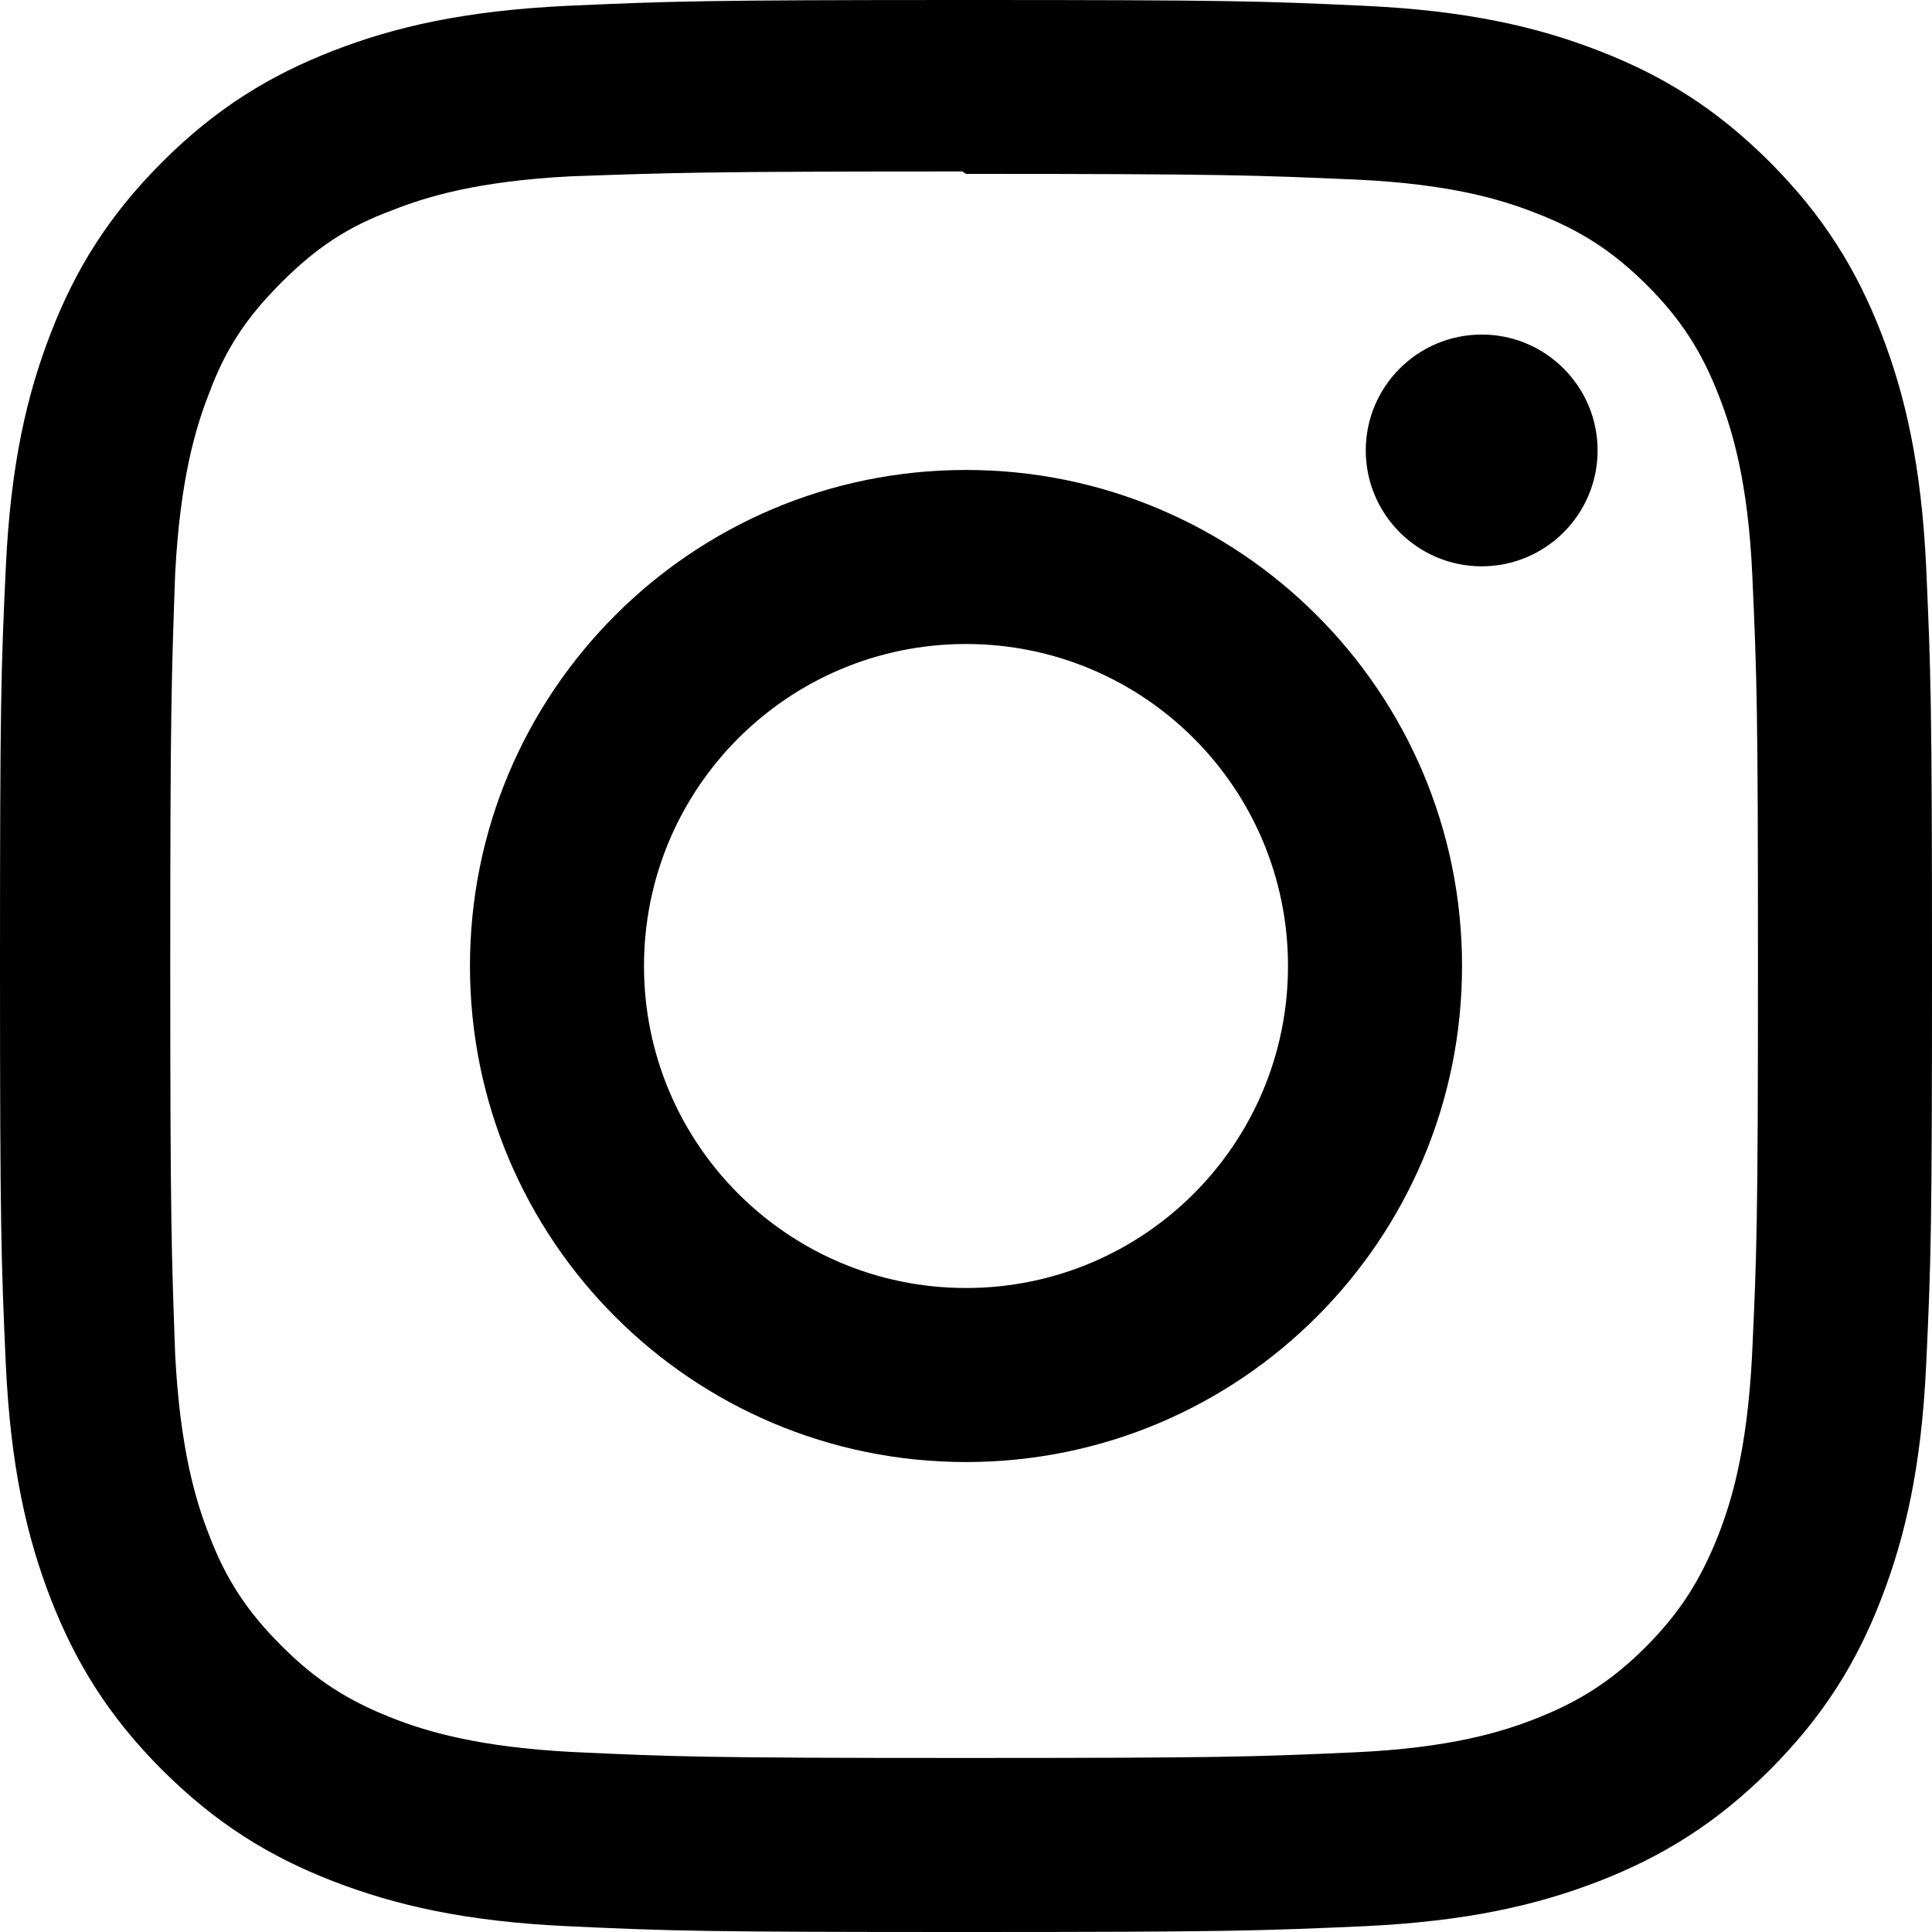
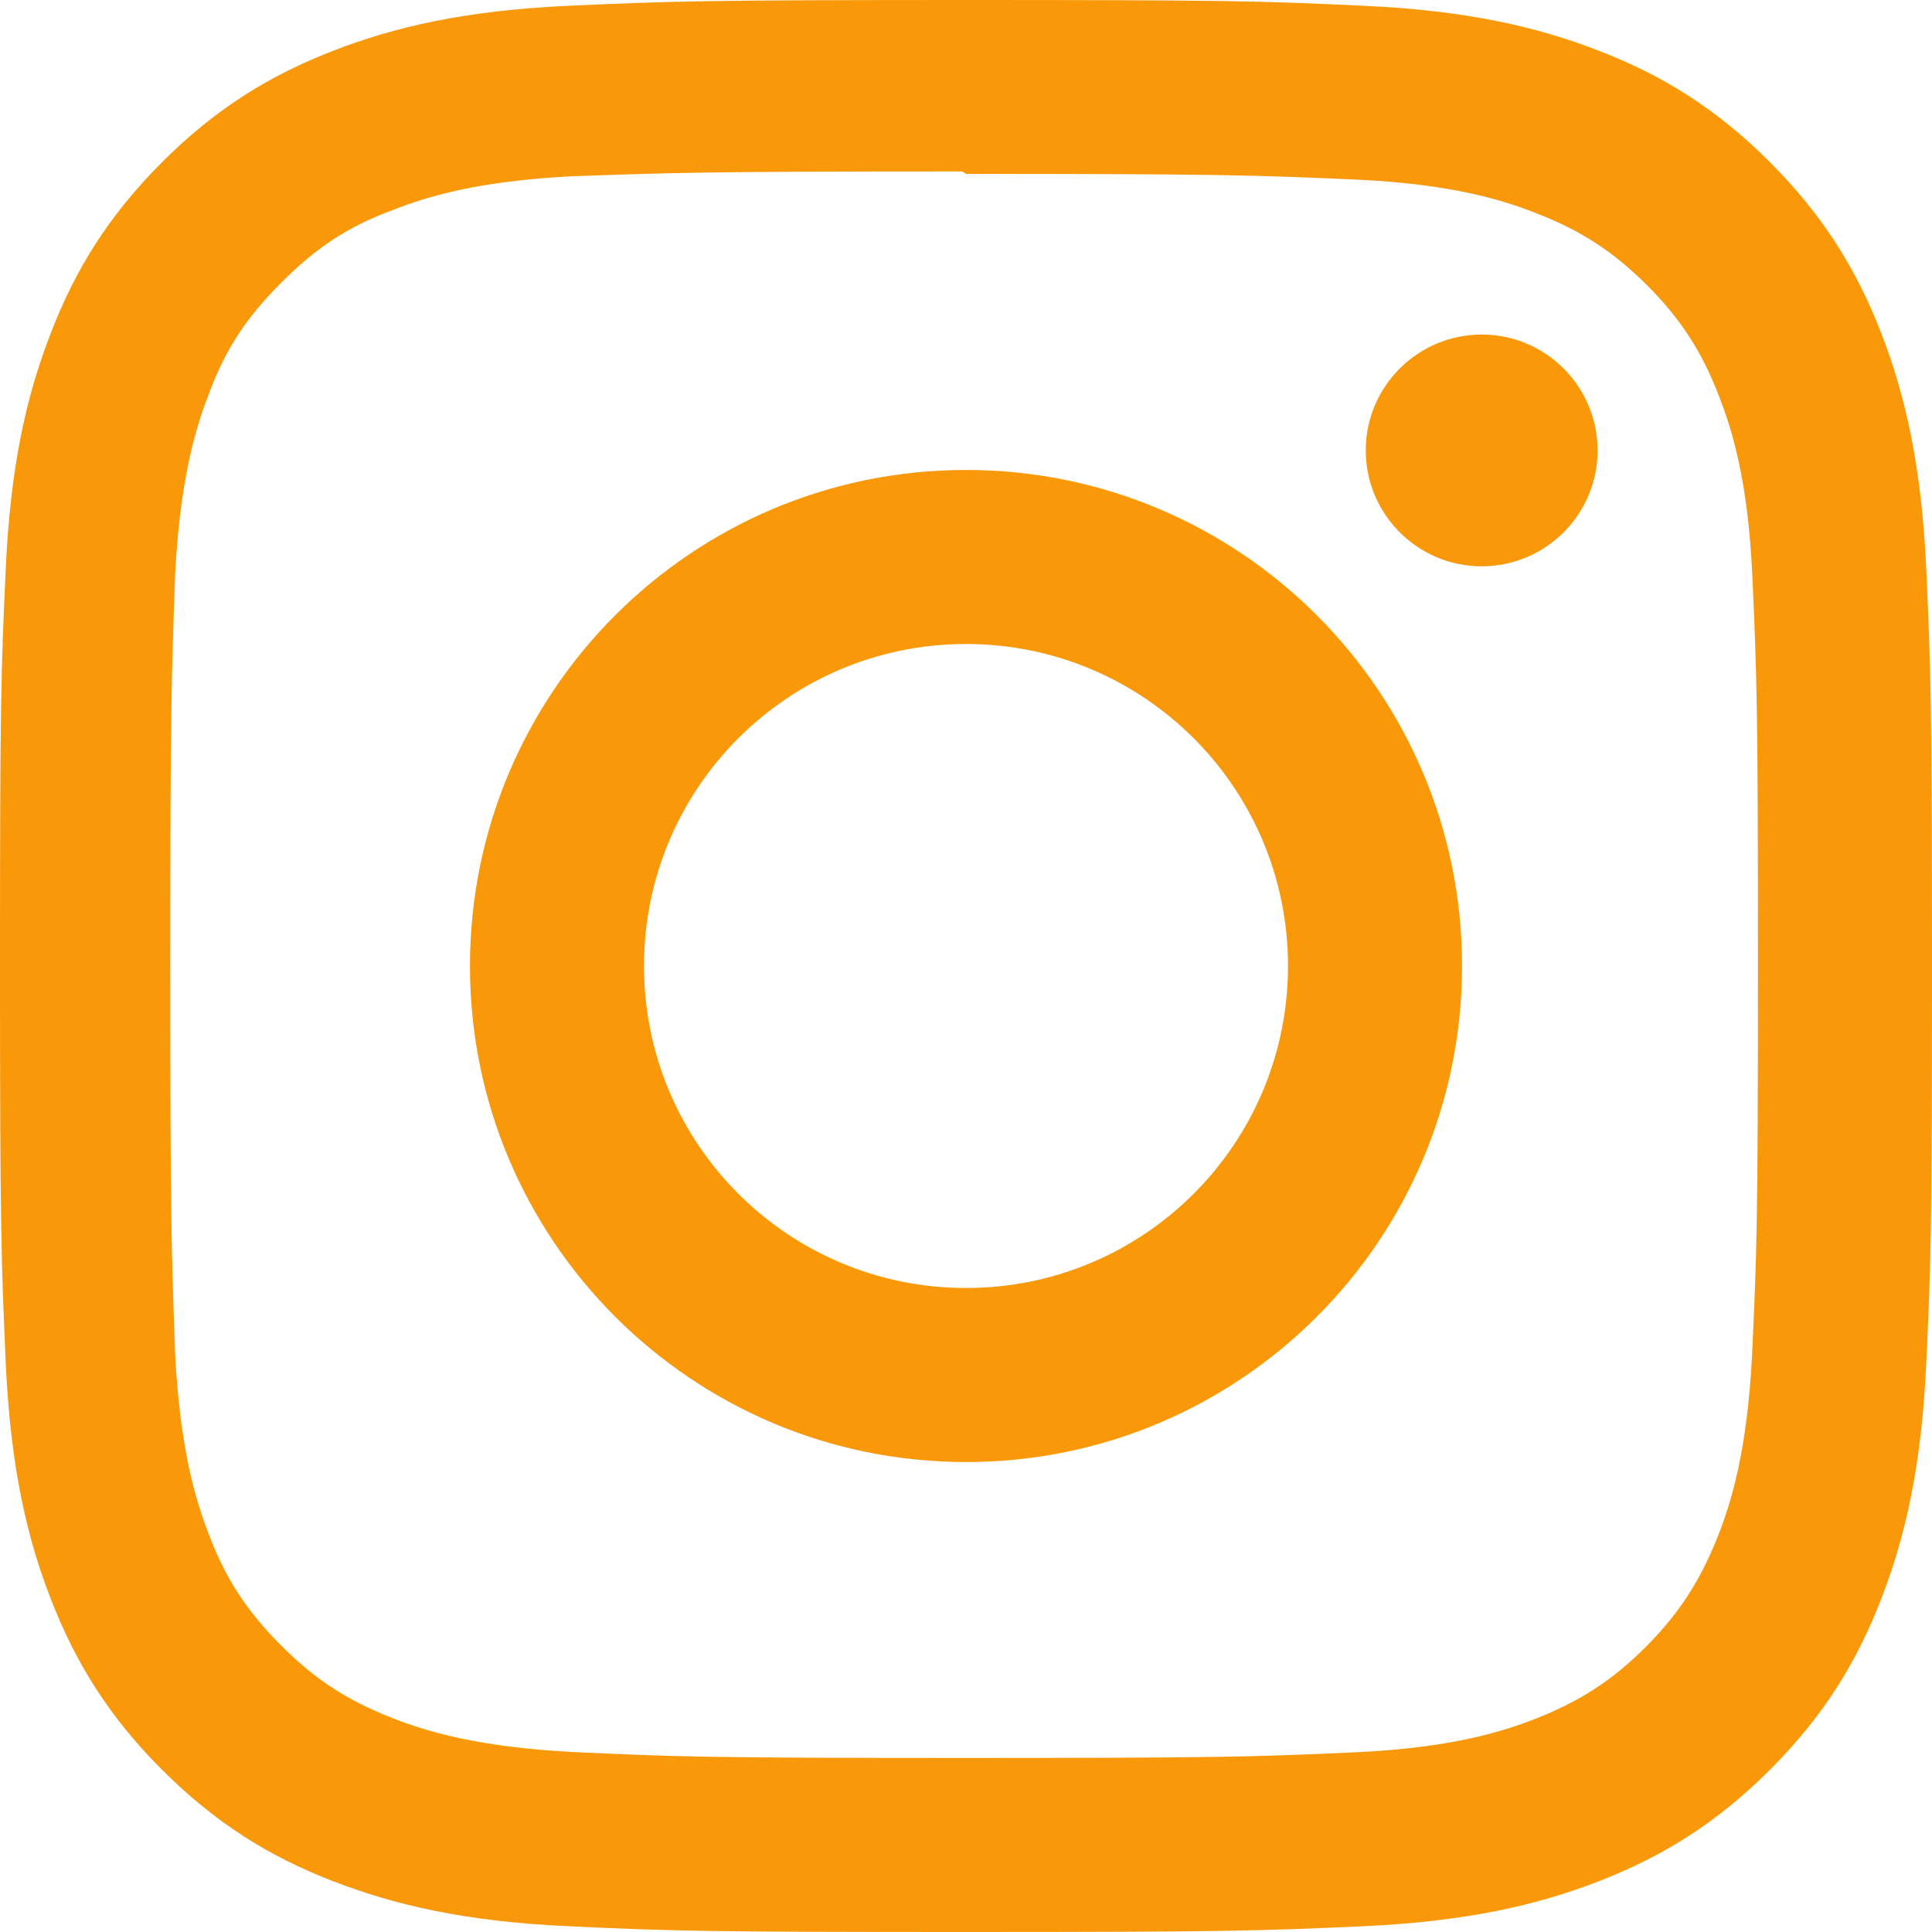
- <svg xmlns="http://www.w3.org/2000/svg" role="img" viewBox="0 0 24 24">
+ <svg xmlns="http://www.w3.org/2000/svg" role="img" fill="#F99808" viewBox="0 0 24 24">
  <path d="M12 0C8.74 0 8.333.015 7.053.072 5.775.132 4.905.333 4.14.63c-.789.306-1.459.717-2.126 1.384S.935 3.35.63 4.14C.333 4.905.131 5.775.072 7.053.012 8.333 0 8.74 0 12s.015 3.667.072 4.947c.06 1.277.261 2.148.558 2.913.306.788.717 1.459 1.384 2.126.667.666 1.336 1.079 2.126 1.384.766.296 1.636.499 2.913.558C8.333 23.988 8.74 24 12 24s3.667-.015 4.947-.072c1.277-.06 2.148-.262 2.913-.558.788-.306 1.459-.718 2.126-1.384.666-.667 1.079-1.335 1.384-2.126.296-.765.499-1.636.558-2.913.06-1.28.072-1.687.072-4.947s-.015-3.667-.072-4.947c-.06-1.277-.262-2.149-.558-2.913-.306-.789-.718-1.459-1.384-2.126C21.319 1.347 20.651.935 19.86.63c-.765-.297-1.636-.499-2.913-.558C15.667.012 15.26 0 12 0zm0 2.16c3.203 0 3.585.016 4.85.071 1.17.055 1.805.249 2.227.415.562.217.96.477 1.382.896.419.42.679.819.896 1.381.164.422.36 1.057.413 2.227.057 1.266.07 1.646.07 4.85s-.015 3.585-.074 4.85c-.061 1.17-.256 1.805-.421 2.227-.224.562-.479.96-.899 1.382-.419.419-.824.679-1.38.896-.42.164-1.065.36-2.235.413-1.274.057-1.649.07-4.859.07-3.211 0-3.586-.015-4.859-.074-1.171-.061-1.816-.256-2.236-.421-.569-.224-.96-.479-1.379-.899-.421-.419-.69-.824-.9-1.38-.165-.42-.359-1.065-.42-2.235-.045-1.26-.061-1.649-.061-4.844 0-3.196.016-3.586.061-4.861.061-1.17.255-1.814.42-2.234.21-.57.479-.96.9-1.381.419-.419.81-.689 1.379-.898.42-.166 1.051-.361 2.221-.421 1.275-.045 1.65-.06 4.859-.06l.045.03zm0 3.678c-3.405 0-6.162 2.76-6.162 6.162 0 3.405 2.76 6.162 6.162 6.162 3.405 0 6.162-2.76 6.162-6.162 0-3.405-2.76-6.162-6.162-6.162zM12 16c-2.21 0-4-1.79-4-4s1.79-4 4-4 4 1.79 4 4-1.79 4-4 4zm7.846-10.405c0 .795-.646 1.44-1.44 1.44-.795 0-1.44-.646-1.44-1.44 0-.794.646-1.439 1.44-1.439.793-.001 1.44.645 1.44 1.439z" />
</svg>
